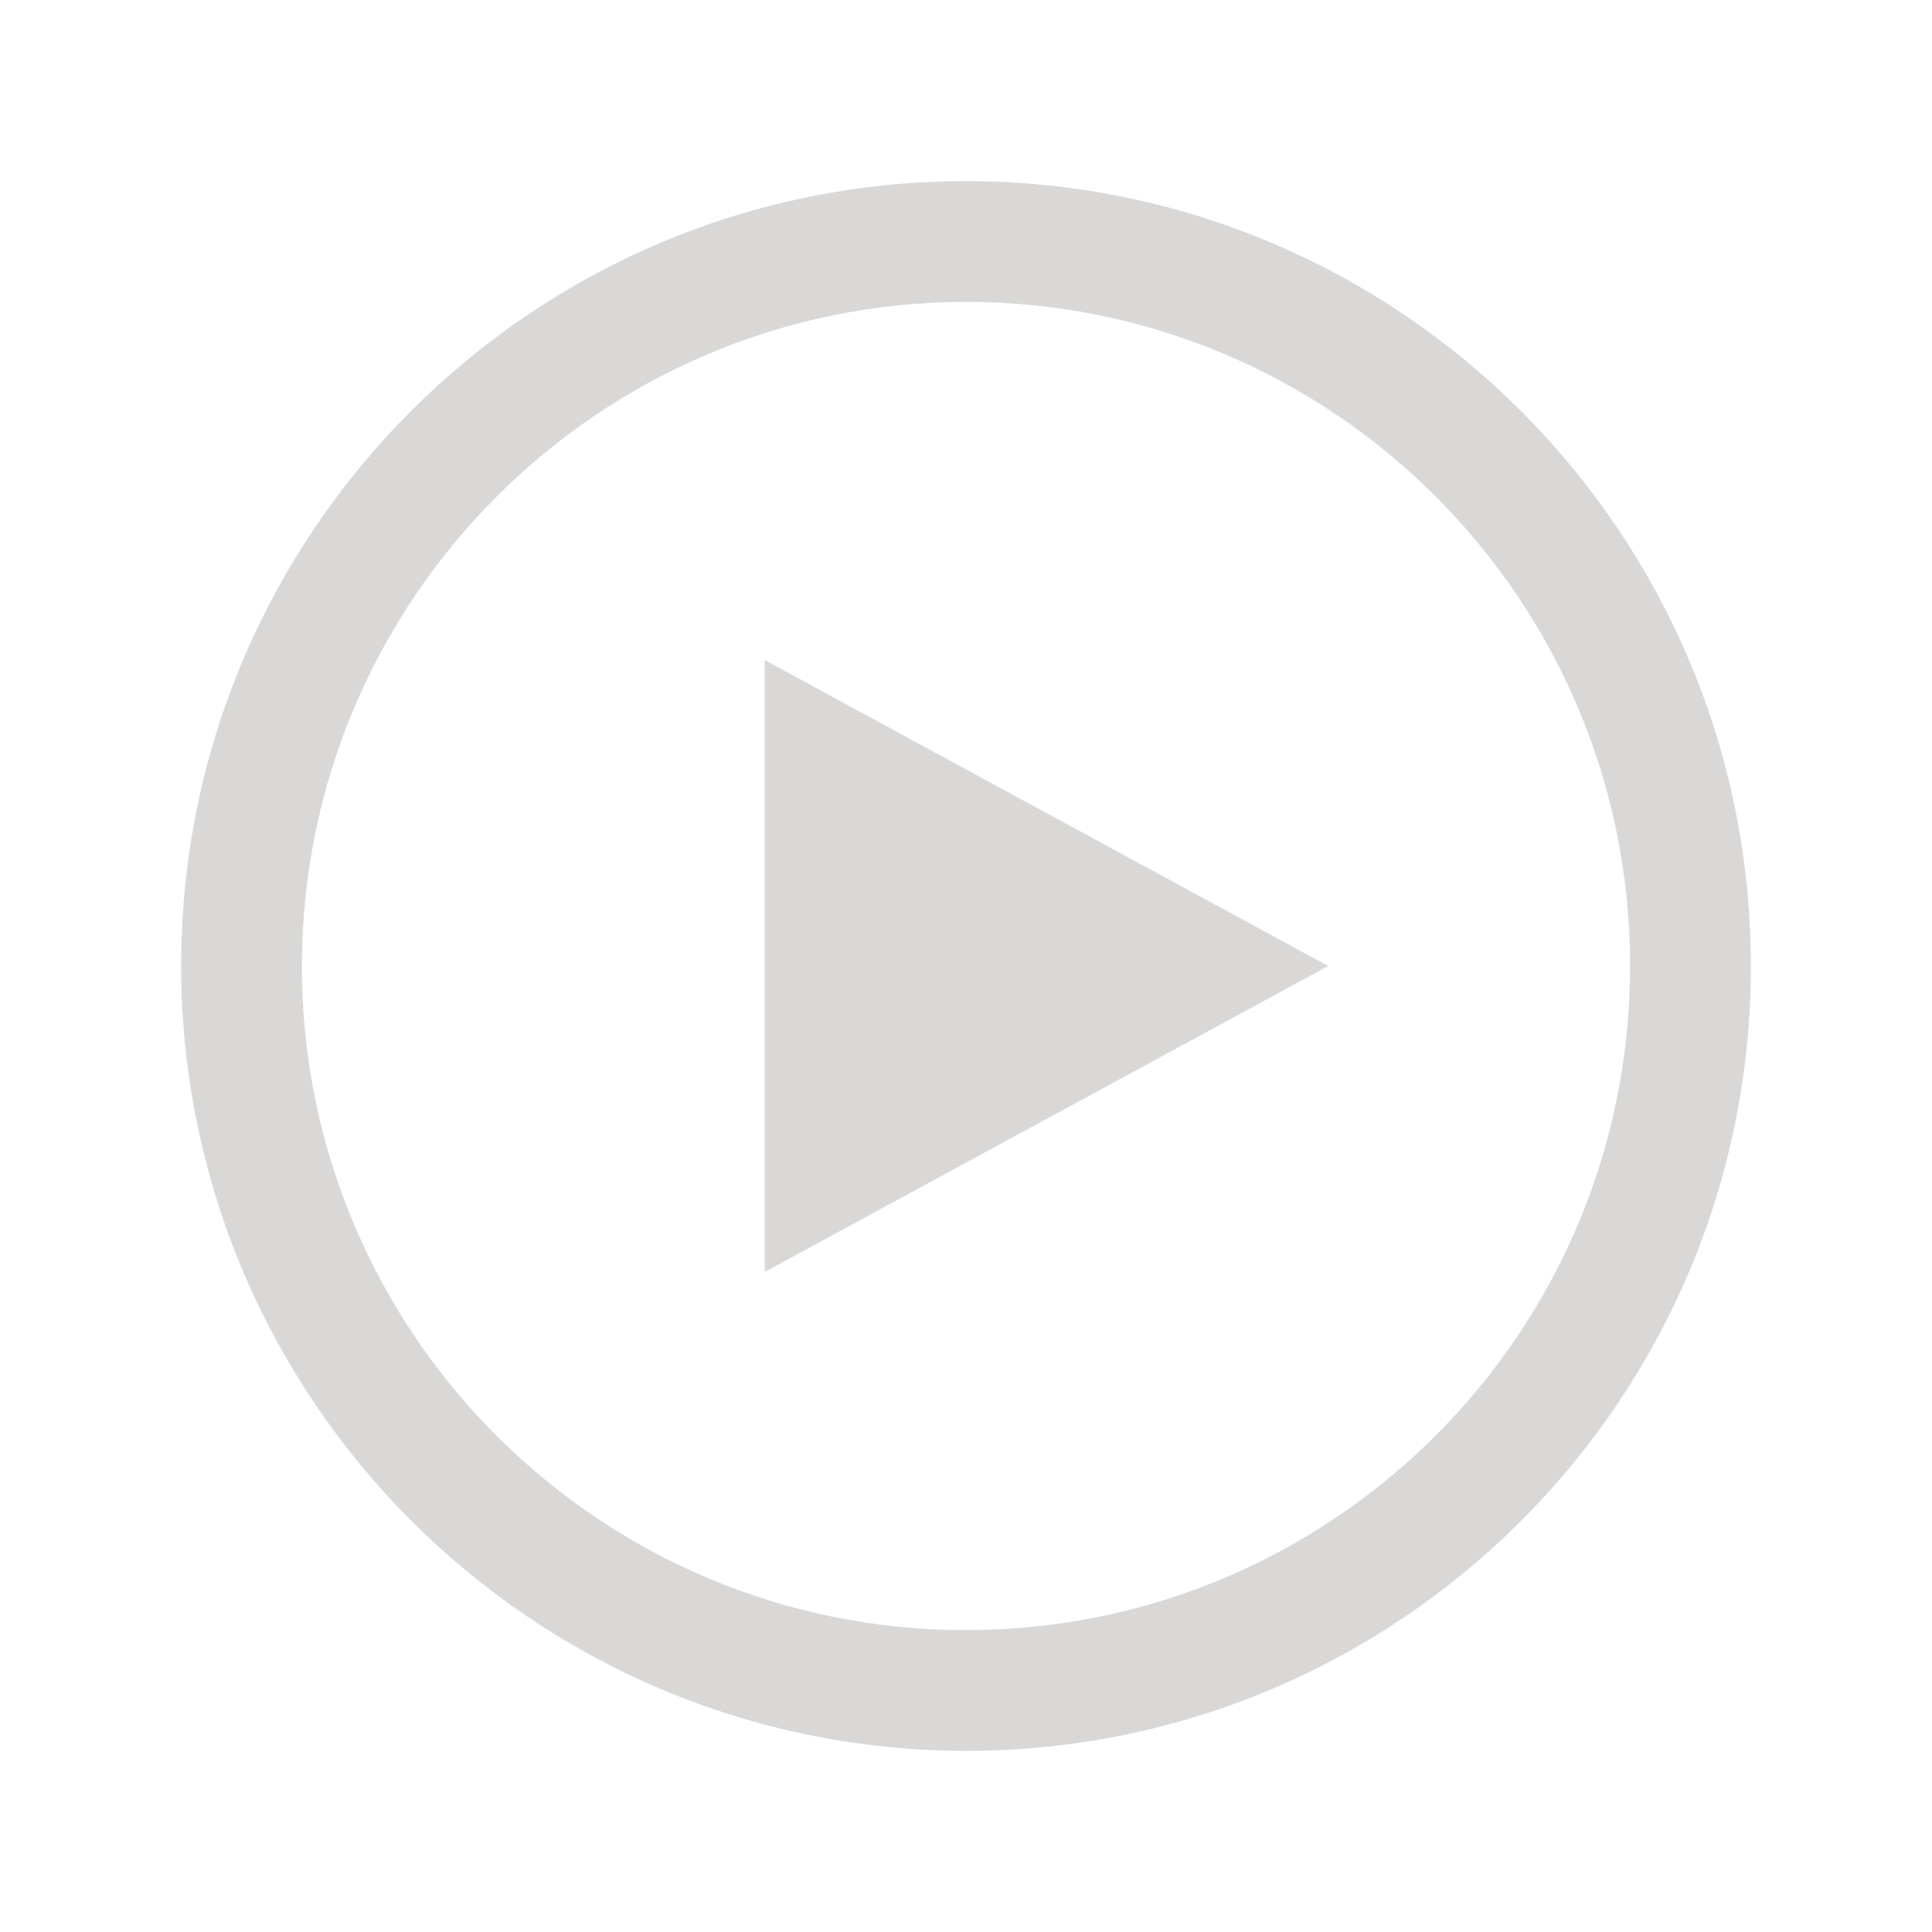
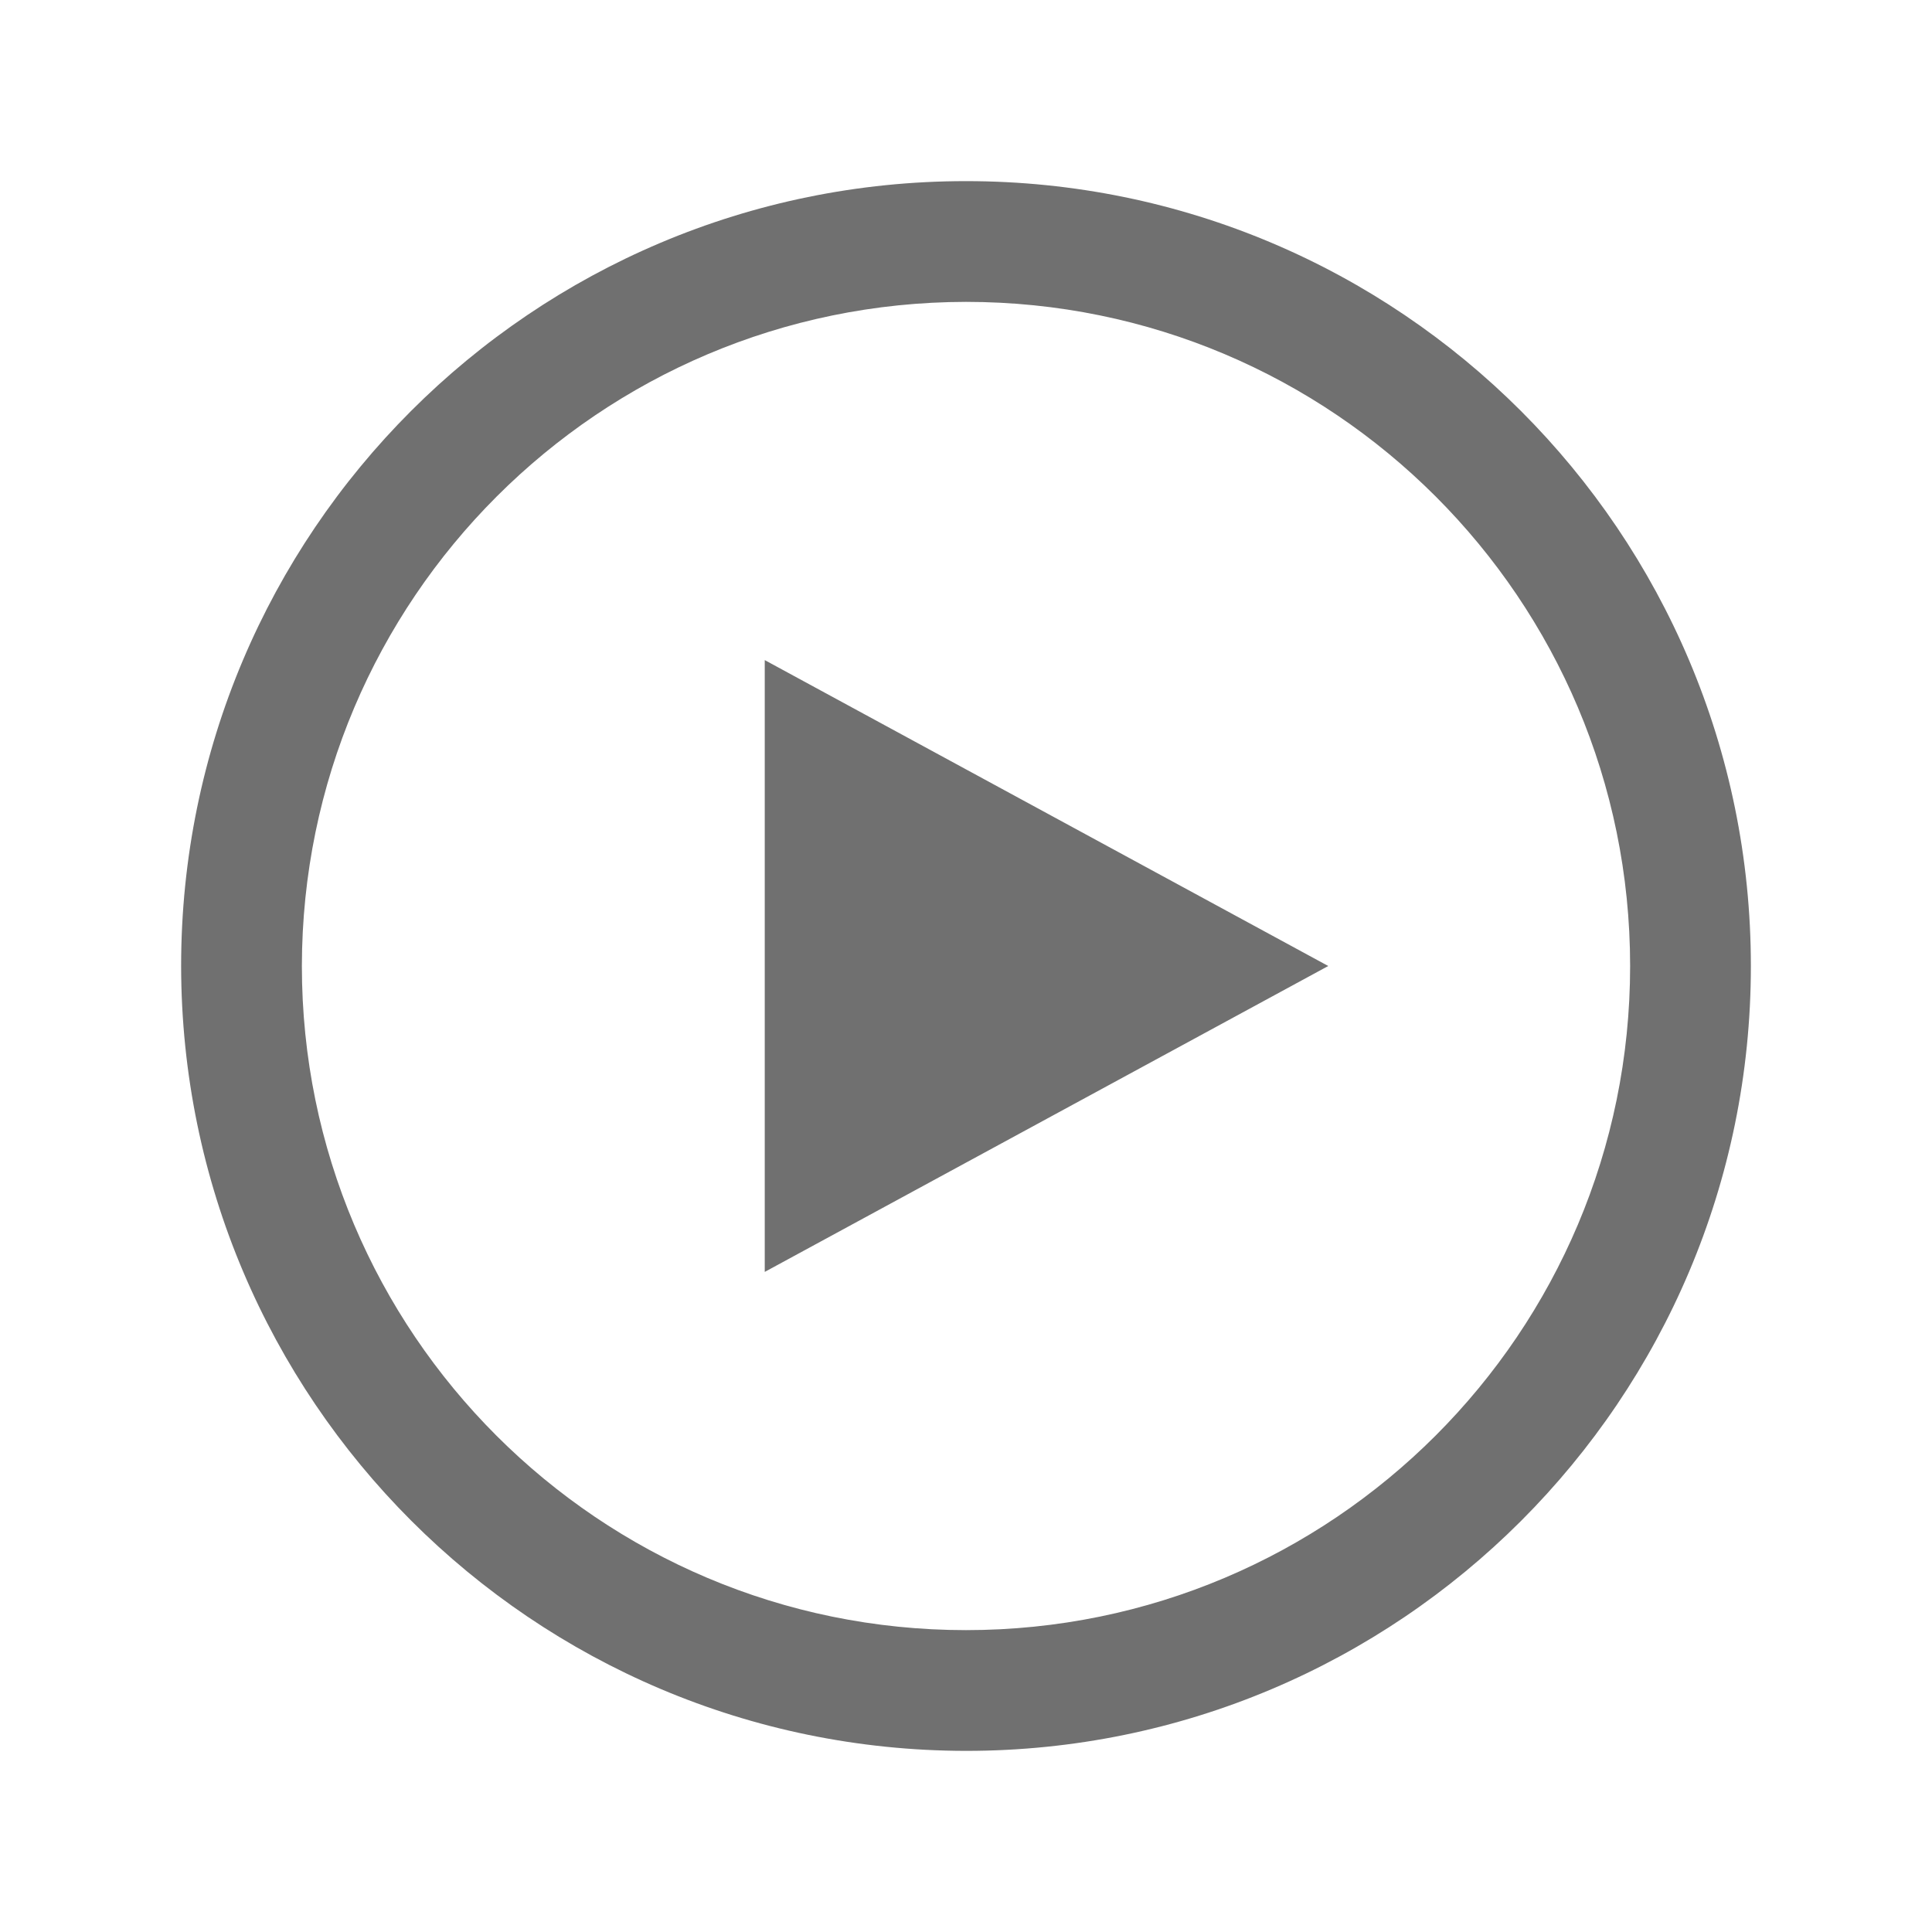
- <svg xmlns="http://www.w3.org/2000/svg" width="80px" height="80px" viewBox="0 0 24 24" id="_24x24_On_Light_Play" data-name="24x24/On Light/Play" fill="#d9d8d7">
+ <svg xmlns="http://www.w3.org/2000/svg" width="80px" height="80px" viewBox="0 0 24 24" id="_24x24_On_Light_Play" data-name="24x24/On Light/Play" fill="#707070">
  <g id="SVGRepo_bgCarrier" stroke-width="0" />
  <g id="SVGRepo_tracerCarrier" stroke-linecap="round" stroke-linejoin="round" stroke="#CCCCCC" stroke-width="3.168" />
  <g id="SVGRepo_iconCarrier">
    <rect id="view-box" width="24" height="24" fill="none" />
-     <path id="Shape" d="M0,9.75A9.75,9.75,0,1,1,9.75,19.5,9.761,9.761,0,0,1,0,9.75Zm1.5,0A8.25,8.25,0,1,0,9.75,1.5,8.259,8.259,0,0,0,1.5,9.75Zm5.75-3.8,7,3.8-7,3.8Z" transform="translate(2.25 2.25)" fill="#d9d8d7" />
+     <path id="Shape" d="M0,9.75A9.75,9.75,0,1,1,9.75,19.5,9.761,9.761,0,0,1,0,9.75Zm1.5,0A8.25,8.25,0,1,0,9.75,1.5,8.259,8.259,0,0,0,1.5,9.75Zm5.75-3.8,7,3.8-7,3.8Z" transform="translate(2.25 2.25)" fill="#707070" />
  </g>
</svg>
